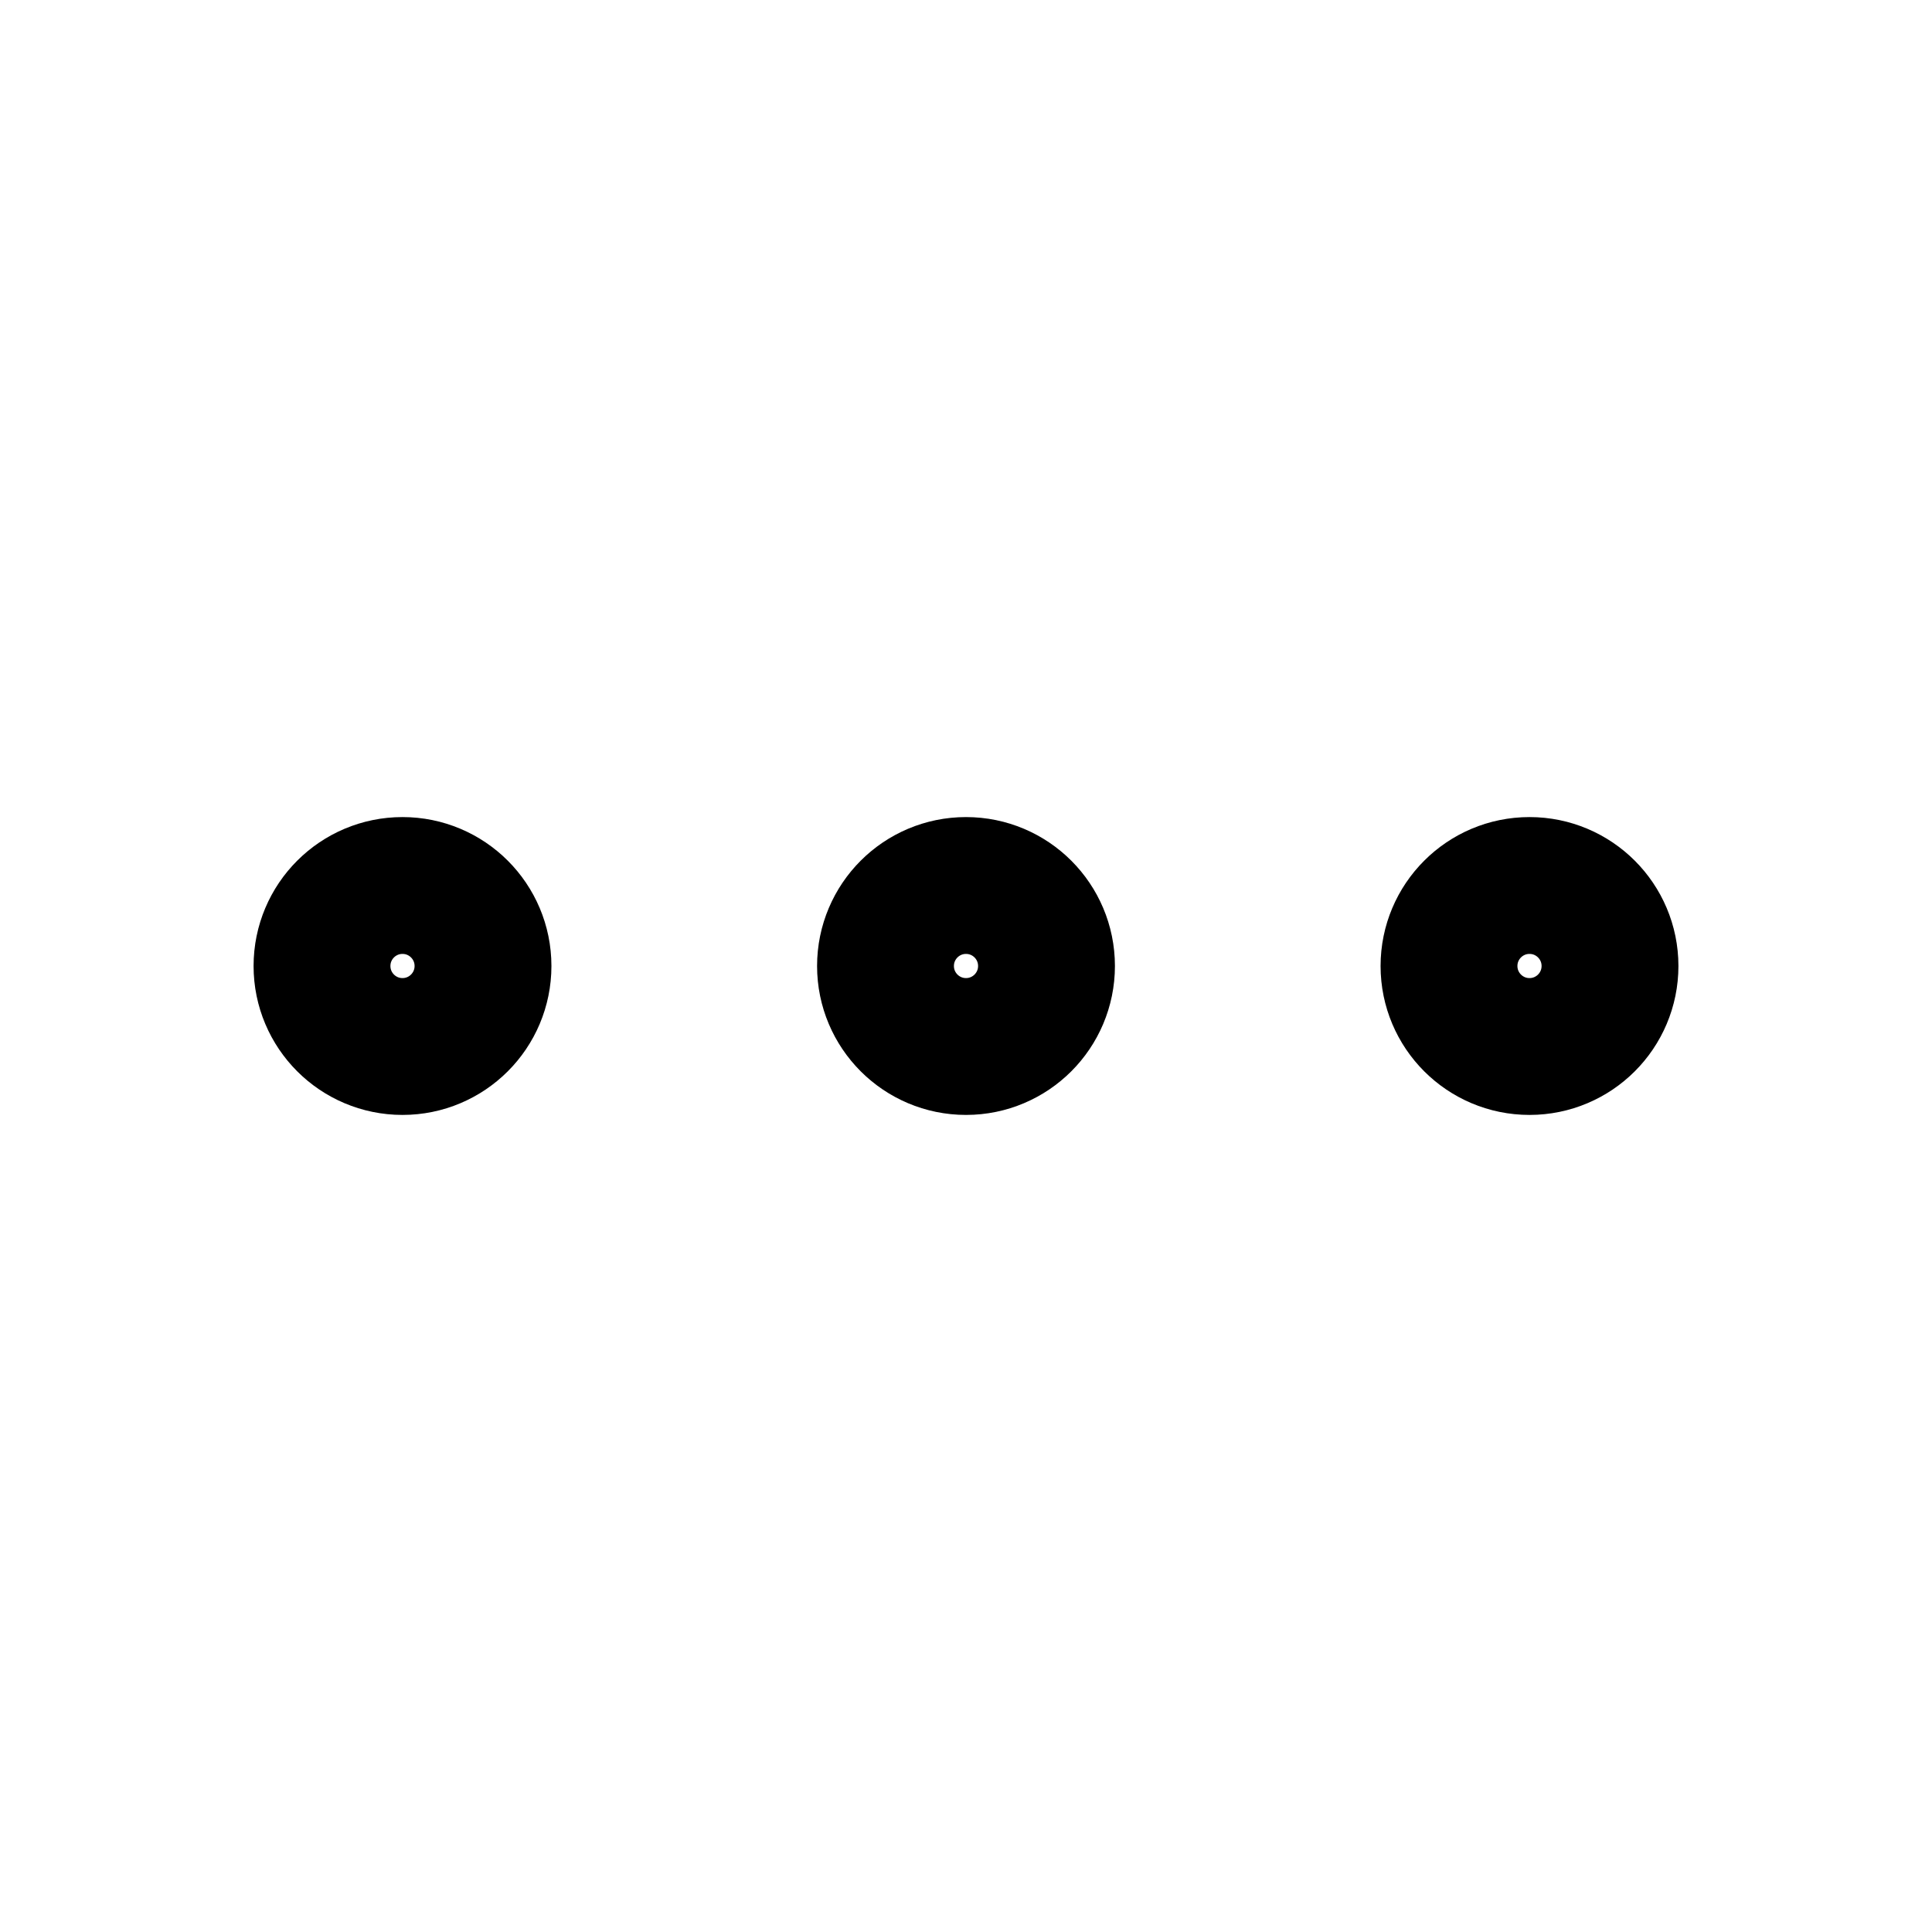
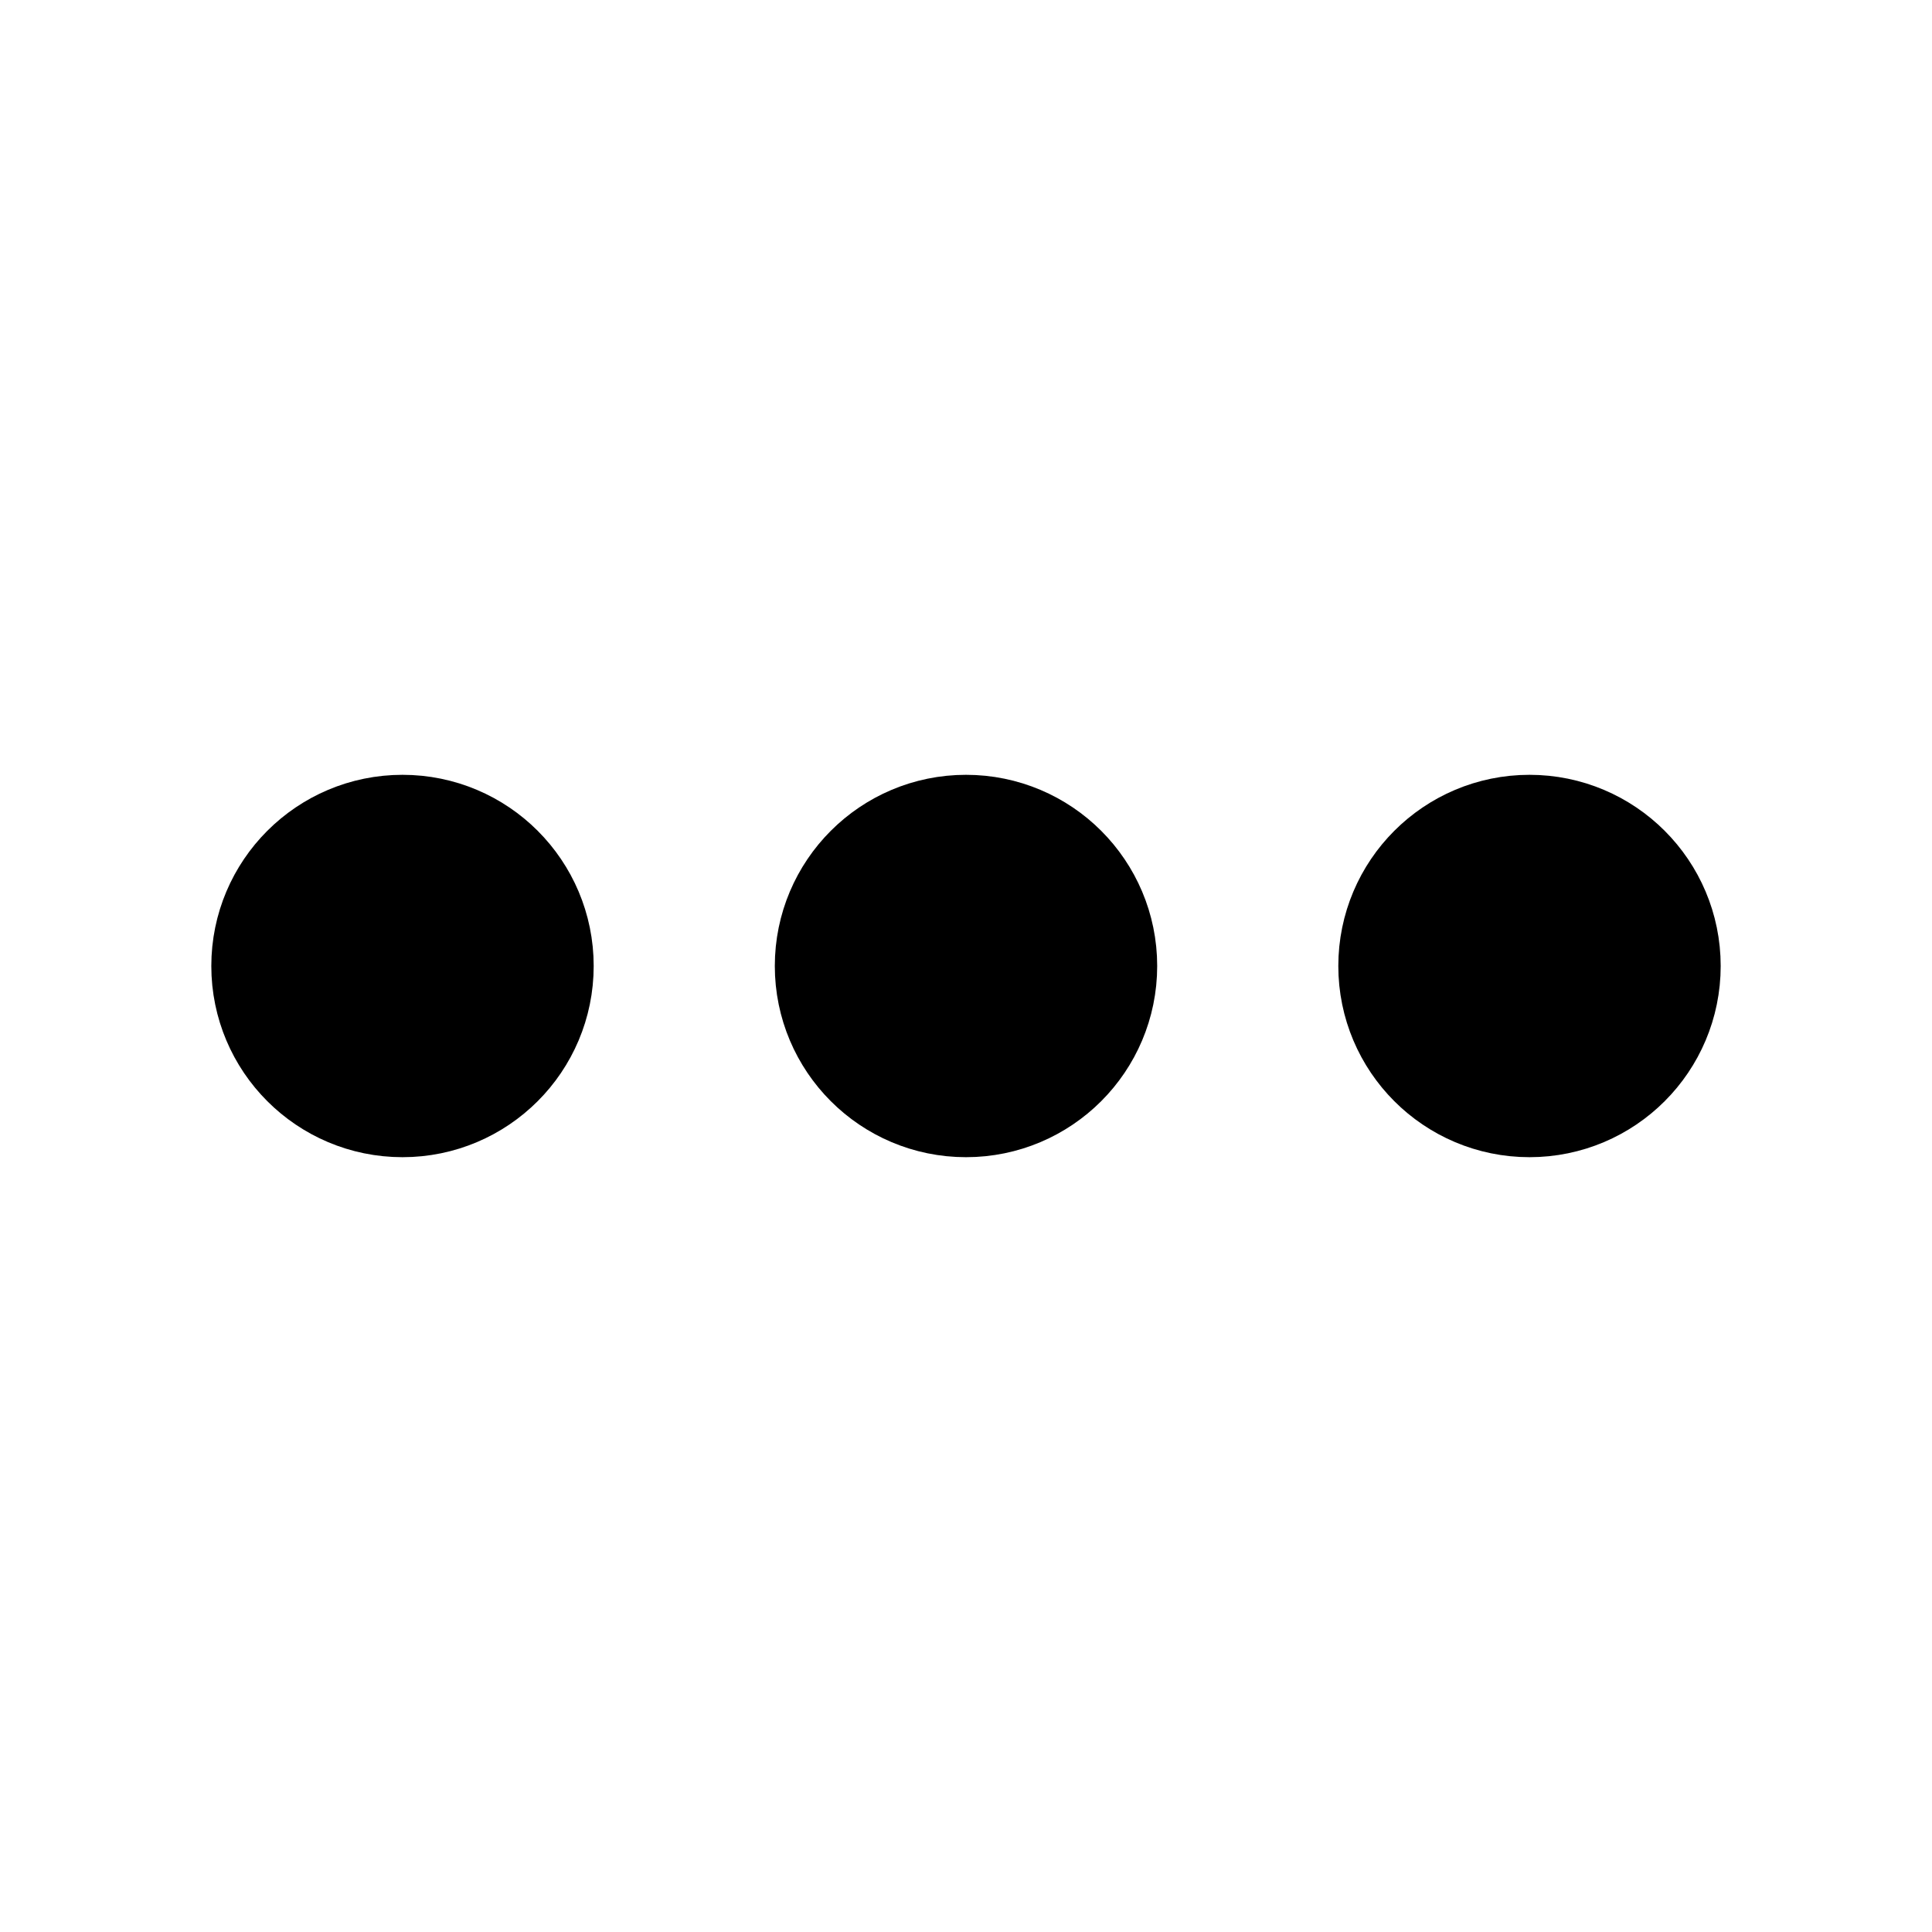
- <svg xmlns="http://www.w3.org/2000/svg" viewBox="0 0 24 24" fill="none" stroke="currentColor" stroke-width="1.7" stroke-linecap="round">
-   <circle cx="5" cy="12" r="1" />
-   <circle cx="12" cy="12" r="1" />
-   <circle cx="19" cy="12" r="1" />
+ <svg xmlns="http://www.w3.org/2000/svg" width="24" height="24" viewBox="0 0 24 24" fill="none" stroke="currentColor" stroke-width="1.75" stroke-linecap="round" stroke-linejoin="round">
+   <circle cx="5" cy="12" r="1.5" fill="currentColor" />
+   <circle cx="12" cy="12" r="1.5" fill="currentColor" />
+   <circle cx="19" cy="12" r="1.5" fill="currentColor" />
</svg>
